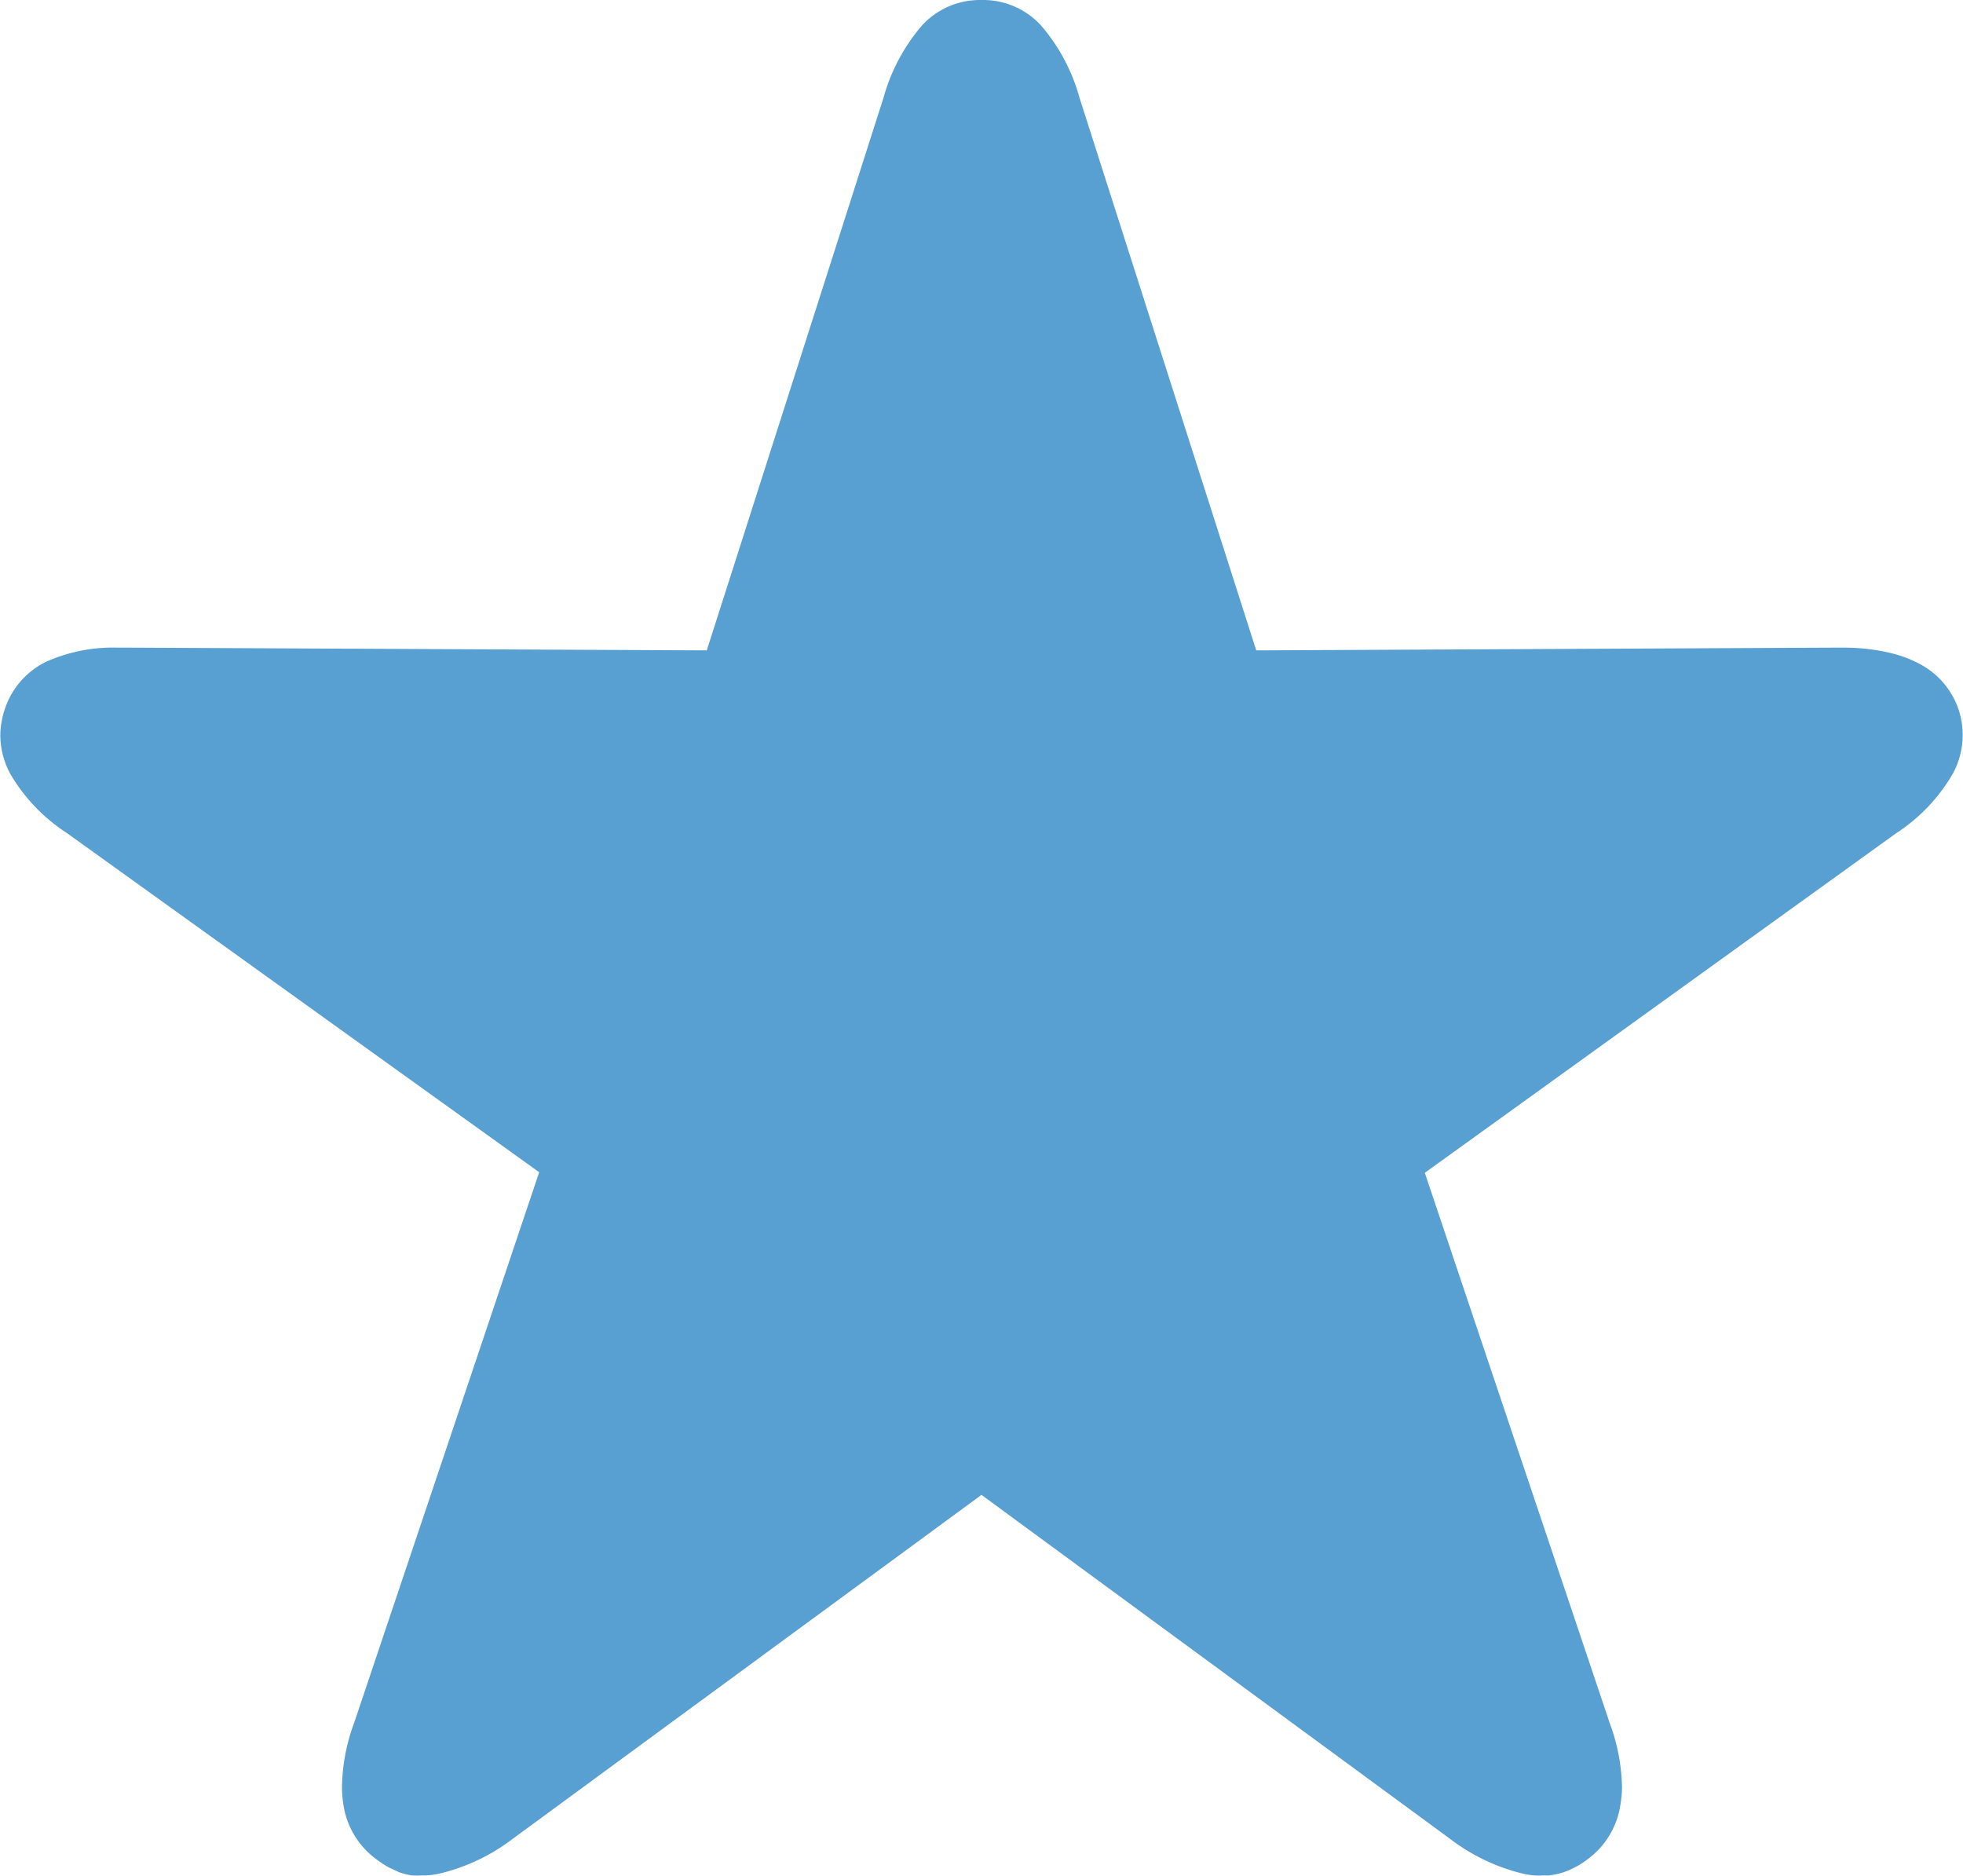
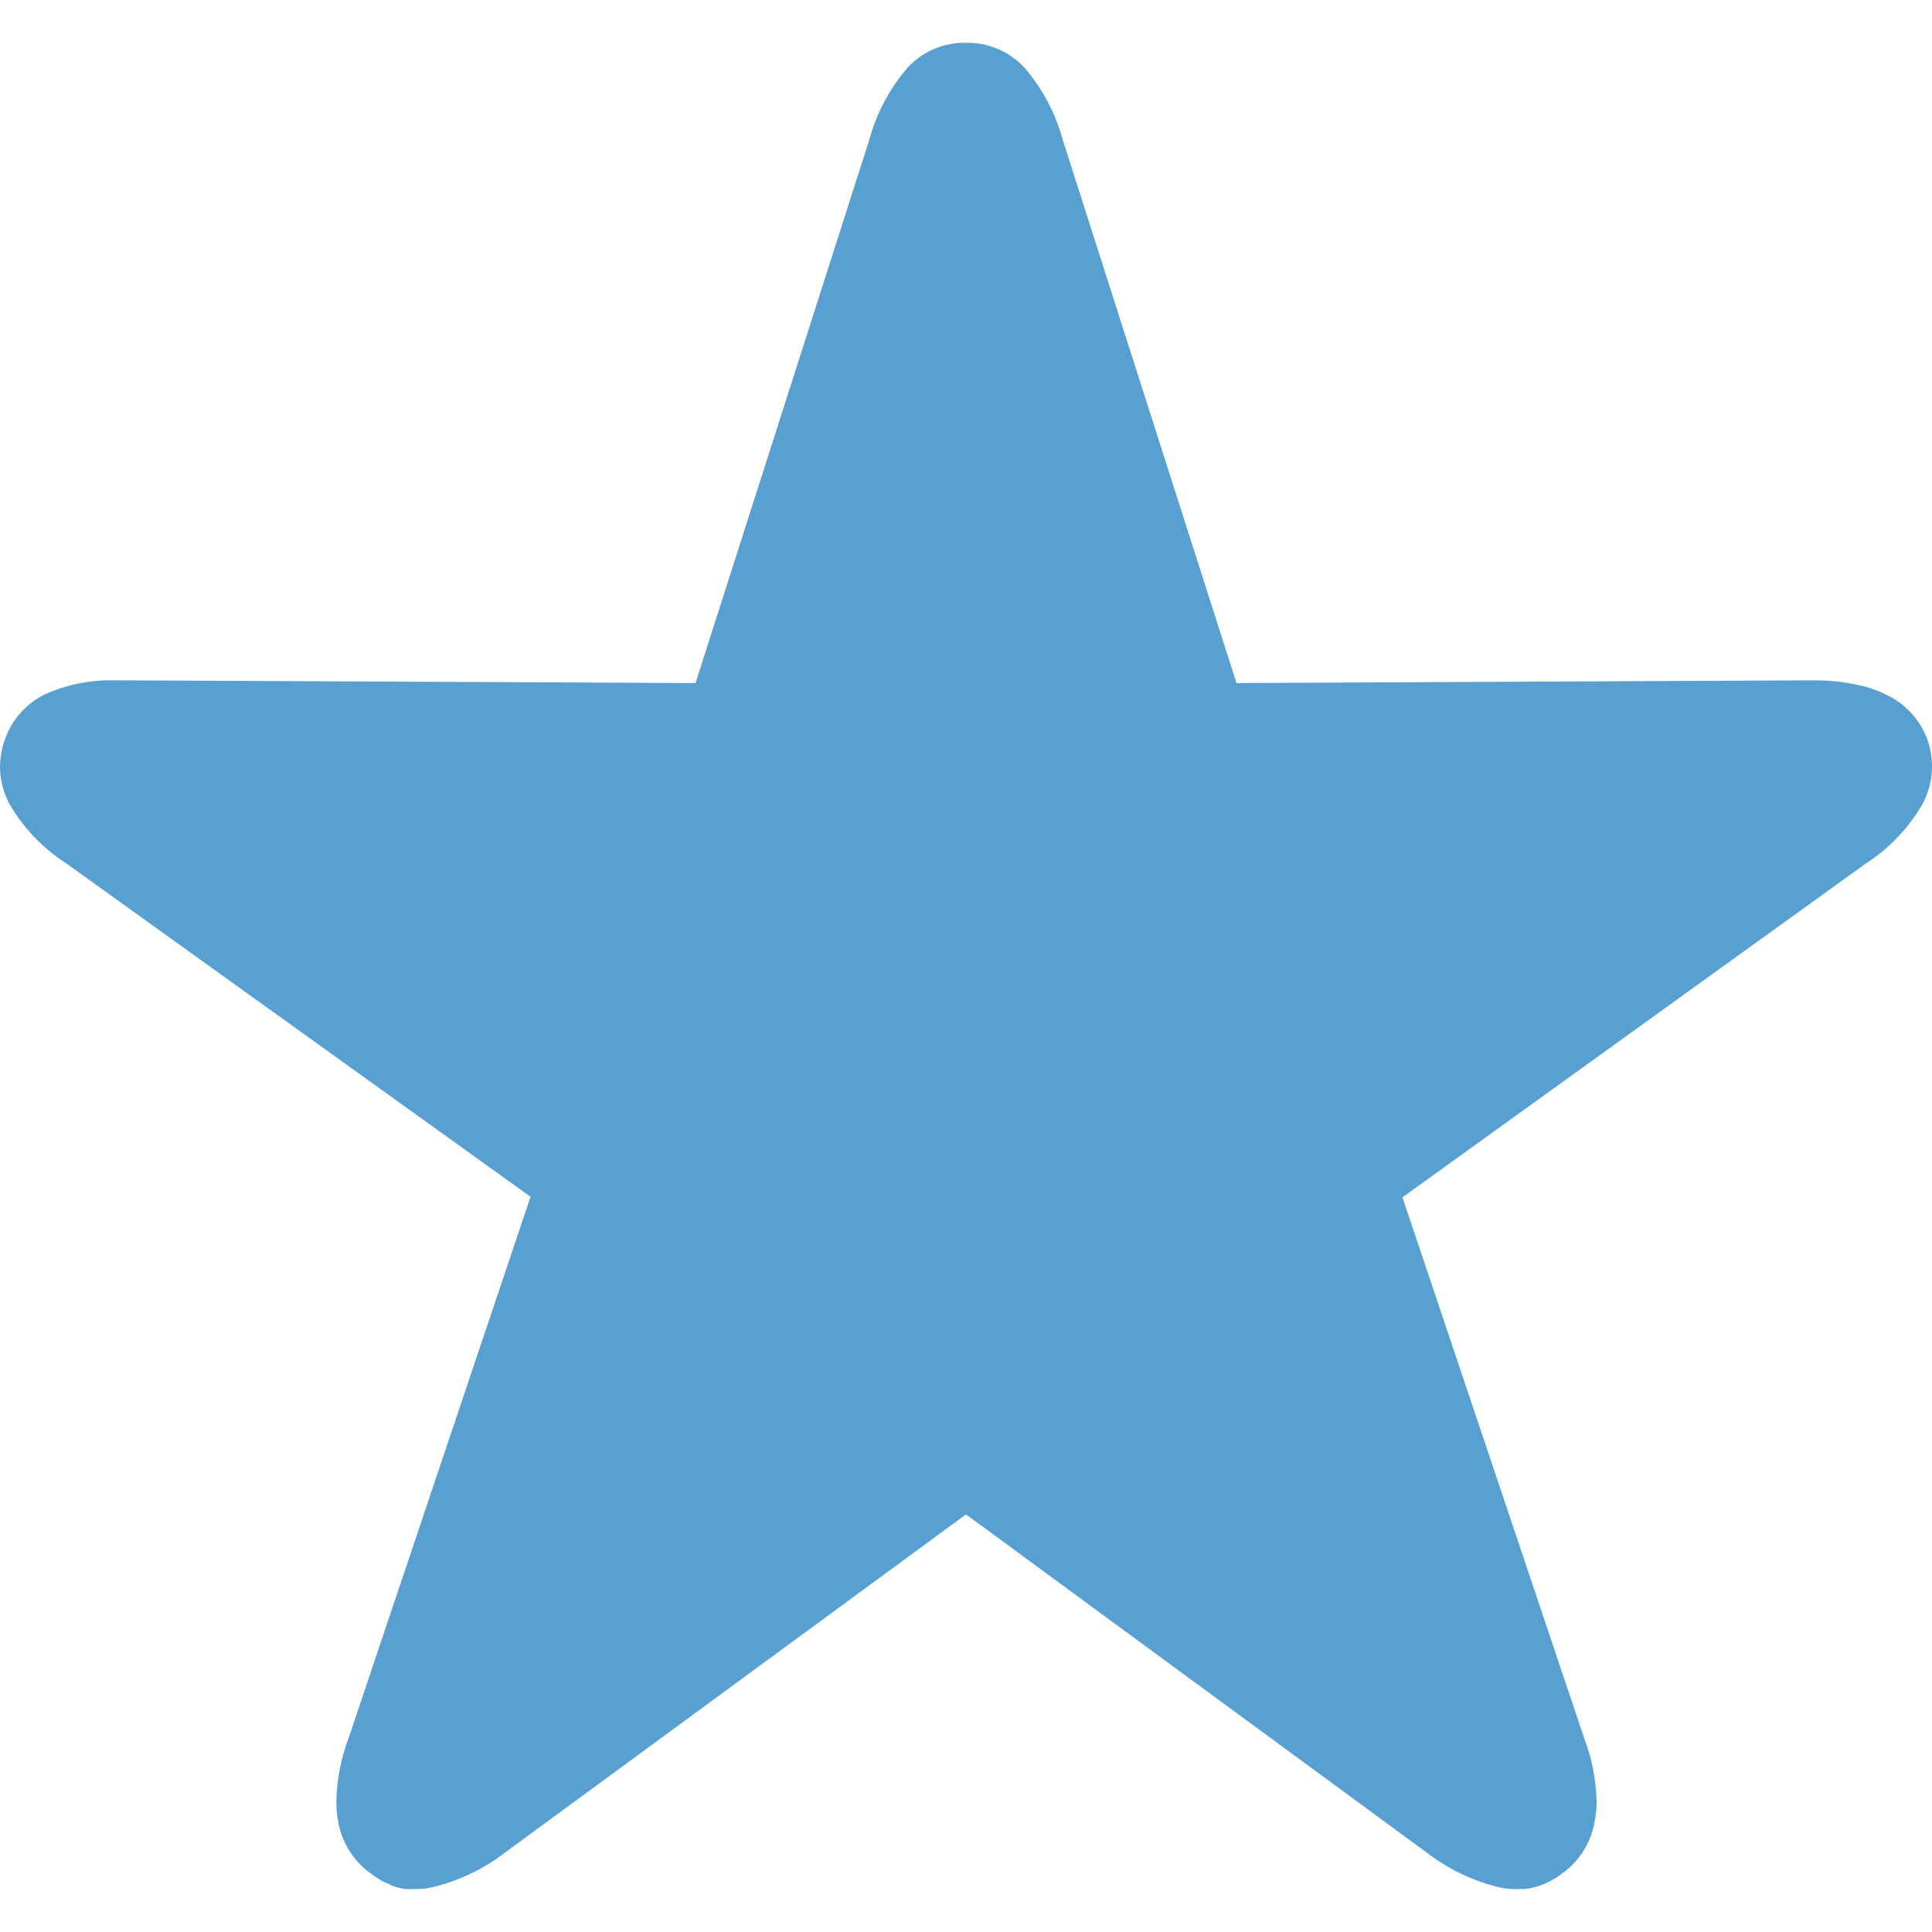
- <svg xmlns="http://www.w3.org/2000/svg" id="Star-Fill" width="12.78" height="12.21" viewBox="0 0 10 9.557">
+ <svg xmlns="http://www.w3.org/2000/svg" id="Star-Fill" width="10" height="10" viewBox="0 0 10 9.557">
  <path id="Union_1" data-name="Union 1" d="M7.848,9.557h-.01a.428.428,0,0,1-.071-.008,1,1,0,0,1-.383-.182L5,7.617,2.616,9.366a1,1,0,0,1-.383.182.443.443,0,0,1-.061.008h-.02a.377.377,0,0,1-.055,0,.36.36,0,0,1-.067-.017L2.012,9.53l-.029-.013a.42.42,0,0,1-.058-.037l-.007-.005A.421.421,0,0,1,1.749,9.2.572.572,0,0,1,1.741,9.1a.983.983,0,0,1,.064-.327l.941-2.8L.341,4.246A.9.9,0,0,1,.049,3.94.417.417,0,0,1,0,3.75a.424.424,0,0,1,.022-.134.412.412,0,0,1,.211-.244A.837.837,0,0,1,.6,3.3h.05L3.6,3.314,4.5.5A.955.955,0,0,1,4.7.126.4.4,0,0,1,5,0H5a.4.4,0,0,1,.3.126A.949.949,0,0,1,5.5.5l.9,2.814L9.348,3.3H9.4a1.015,1.015,0,0,1,.255.033.6.6,0,0,1,.114.044.412.412,0,0,1,.212.244A.42.42,0,0,1,10,3.75a.412.412,0,0,1-.049.19.9.9,0,0,1-.292.307l-2.4,1.729.941,2.8a.99.99,0,0,1,.064.327.572.572,0,0,1-.008.092.42.42,0,0,1-.168.279.427.427,0,0,1-.062.04l-.036.017a.381.381,0,0,1-.044.015.363.363,0,0,1-.053.01l-.039,0ZM5,1.111H5V1.095H5Z" transform="translate(0)" fill="#589fd2" />
</svg>
